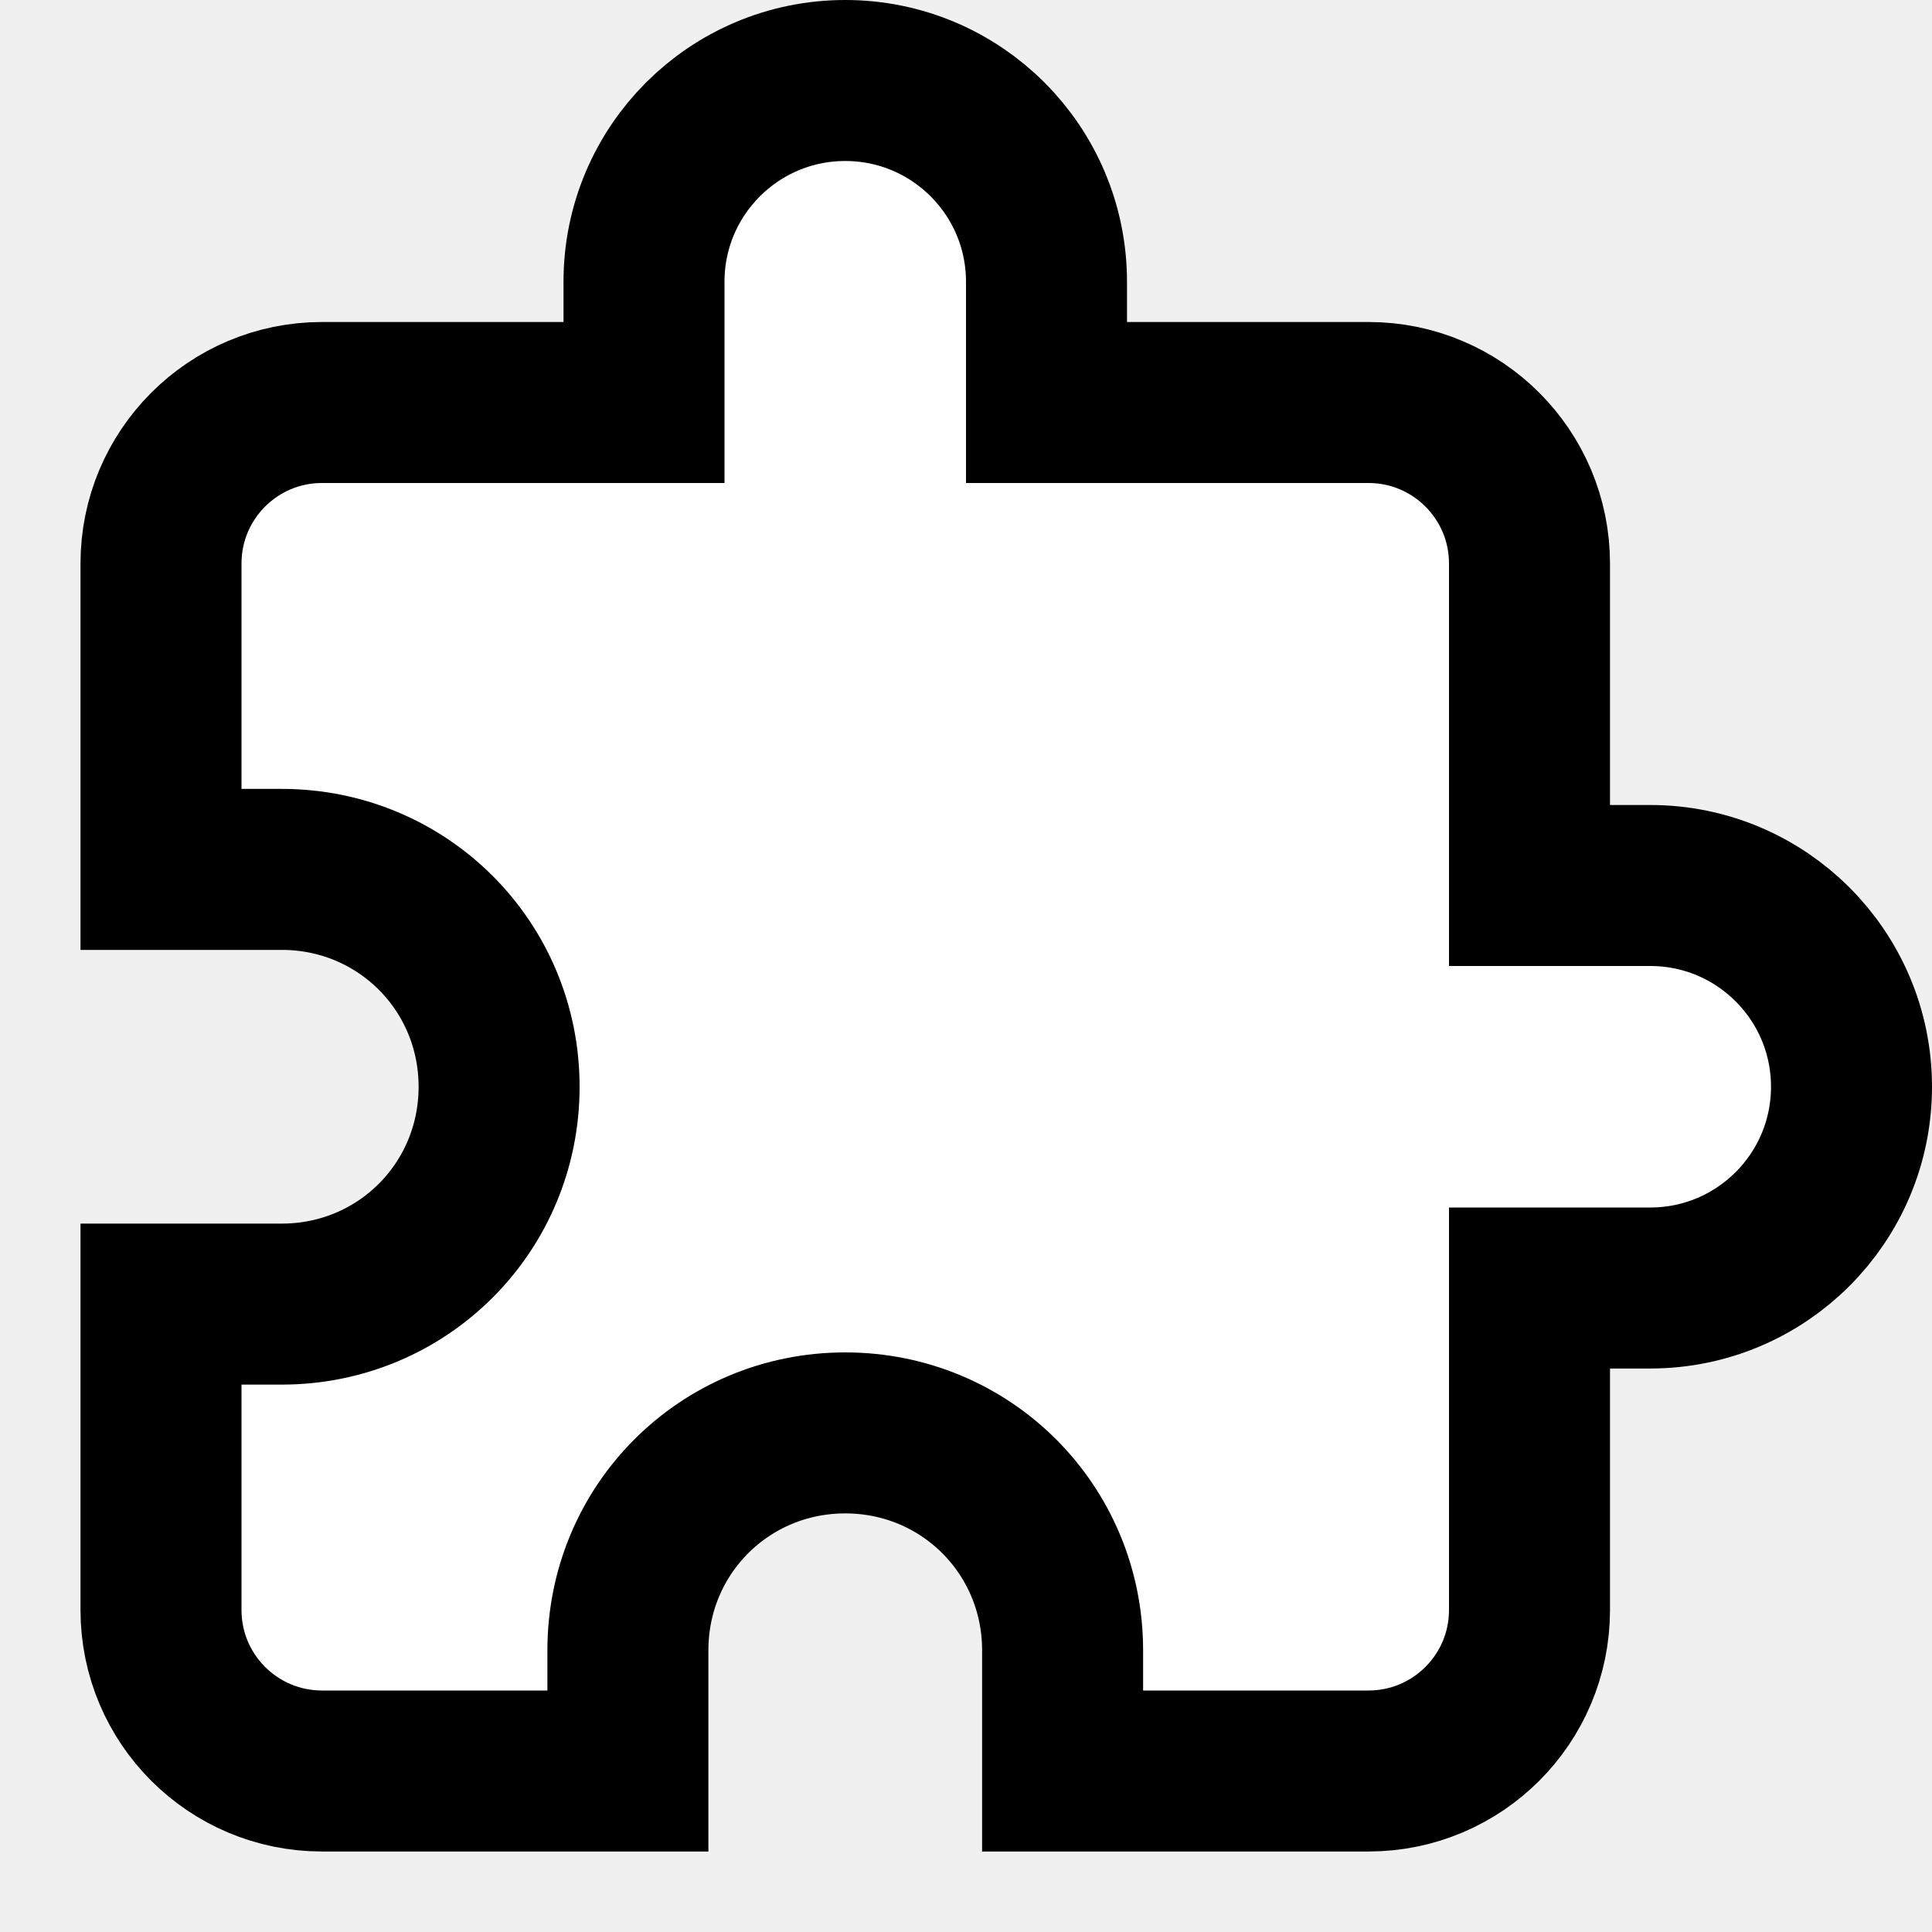
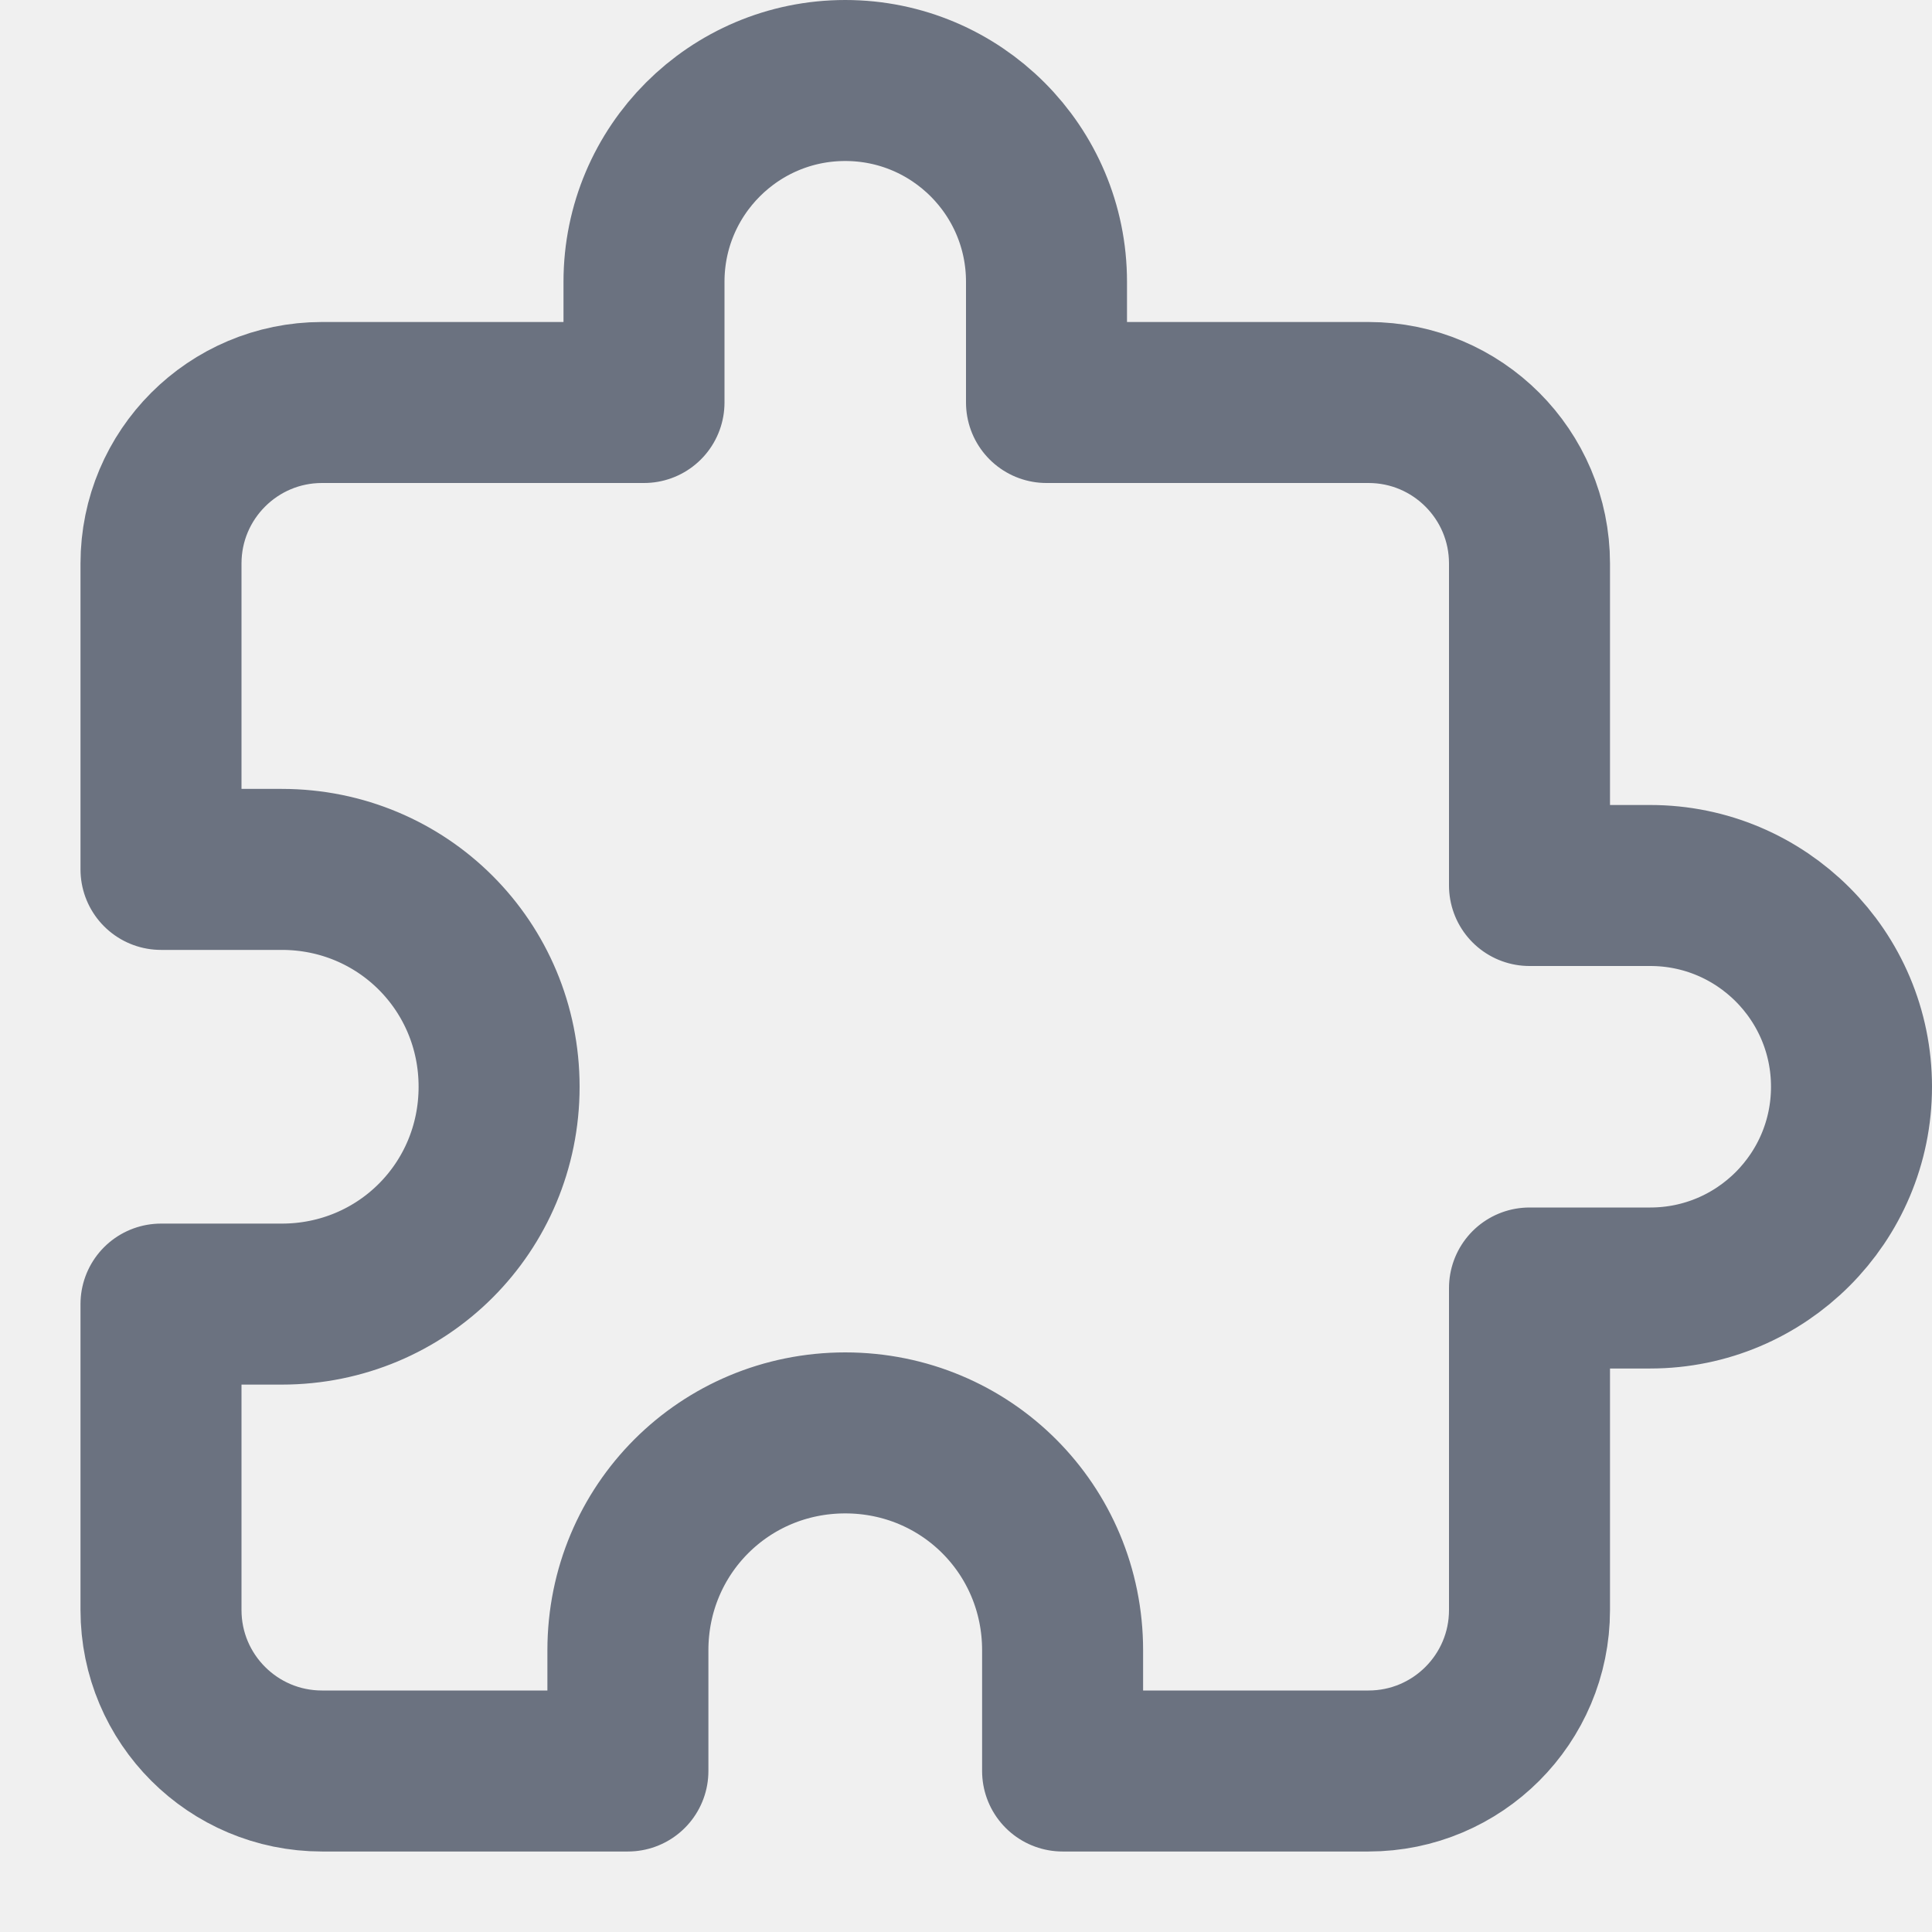
- <svg xmlns="http://www.w3.org/2000/svg" width="16" height="16" viewBox="0 0 24 24">
-   <path fill="white" stroke="black" stroke-width="2" d="M20.5 11H19V7a2 2 0 0 0-2-2h-4V3.5A2.5 2.5 0 0 0 10.5 1A2.5 2.5 0 0 0 8 3.5V5H4a2 2 0 0 0-2 2v3.8h1.5c1.5 0 2.7 1.2 2.7 2.7S5 16.2 3.5 16.2H2V20a2 2 0 0 0 2 2h3.8v-1.5c0-1.5 1.2-2.7 2.7-2.7s2.7 1.2 2.7 2.7V22H17a2 2 0 0 0 2-2v-4h1.5a2.5 2.5 0 0 0 2.5-2.5a2.5 2.5 0 0 0-2.5-2.5" />
+ <svg xmlns="http://www.w3.org/2000/svg" width="24" height="24" viewBox="0 0 24 24">
+   <path fill="none" stroke="#6b7280" stroke-linecap="round" stroke-linejoin="round" stroke-width="2" d="M20.5 11H19V7a2 2 0 0 0-2-2h-4V3.5A2.5 2.5 0 0 0 10.5 1A2.5 2.5 0 0 0 8 3.5V5H4a2 2 0 0 0-2 2v3.8h1.5c1.5 0 2.7 1.2 2.7 2.7S5 16.2 3.5 16.2H2V20a2 2 0 0 0 2 2h3.8v-1.5c0-1.5 1.2-2.7 2.7-2.7s2.7 1.2 2.7 2.7V22H17a2 2 0 0 0 2-2v-4h1.5a2.5 2.5 0 0 0 2.5-2.5a2.5 2.5 0 0 0-2.5-2.5" />
</svg>
